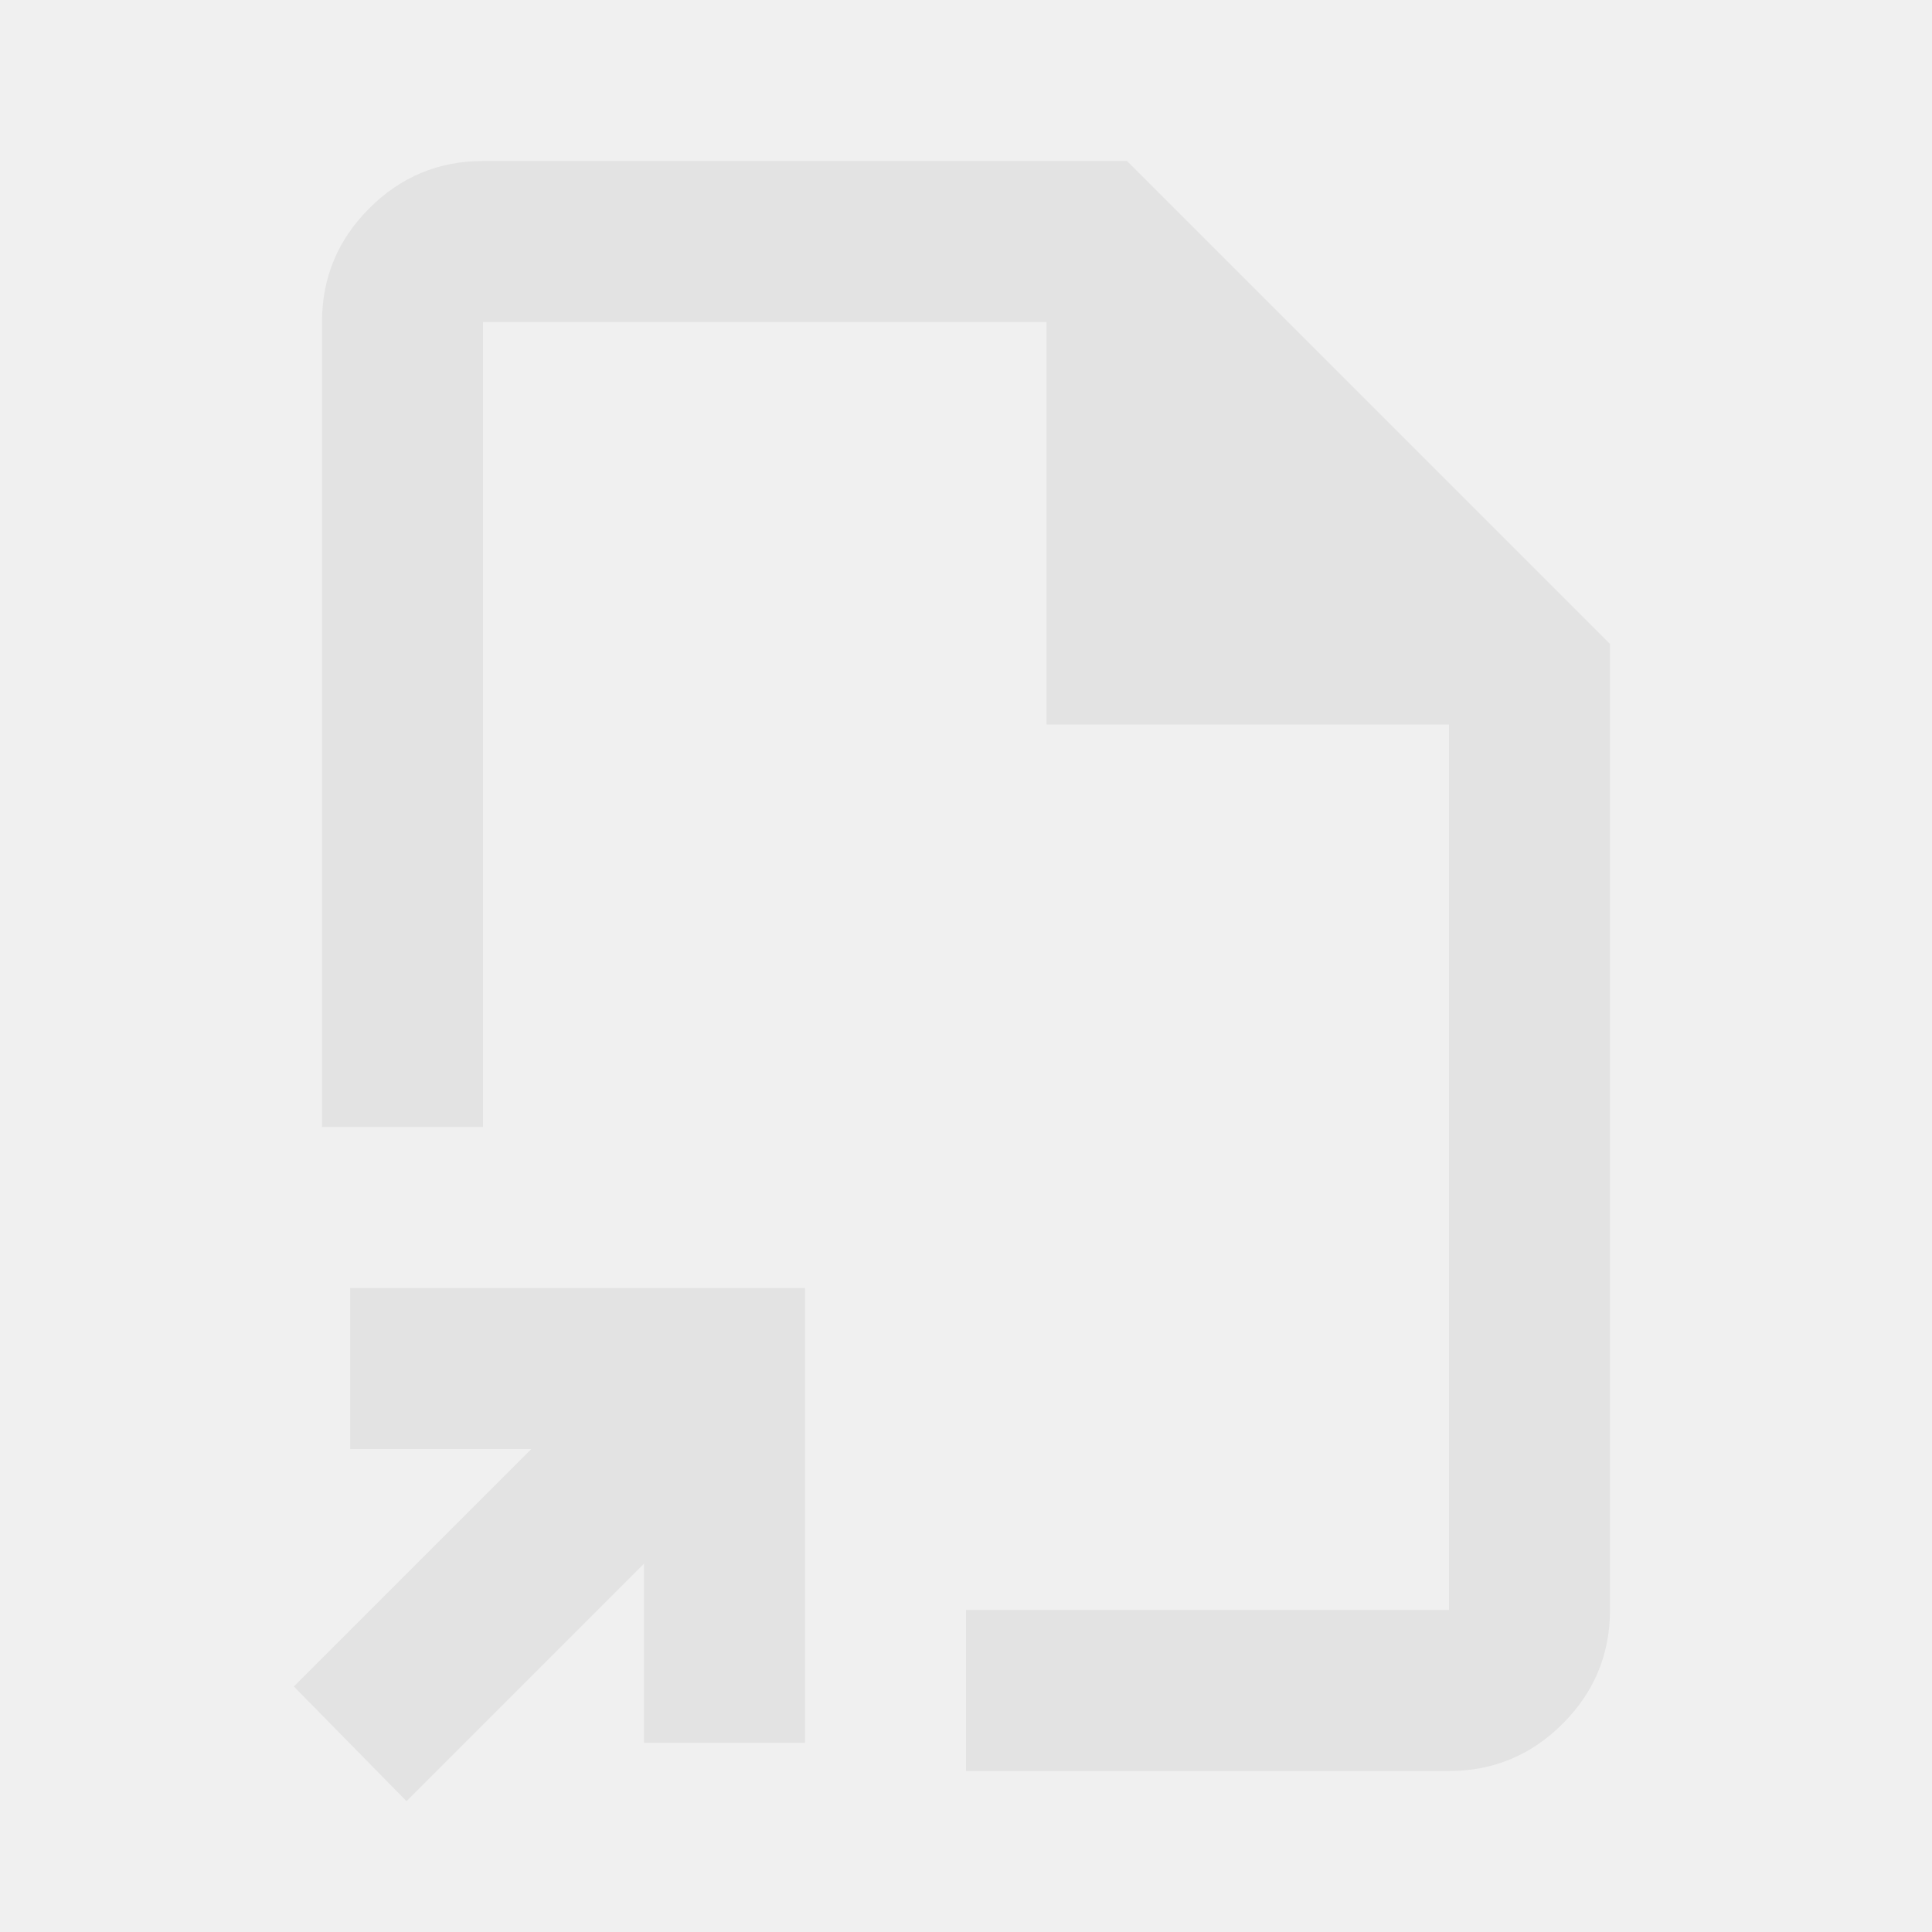
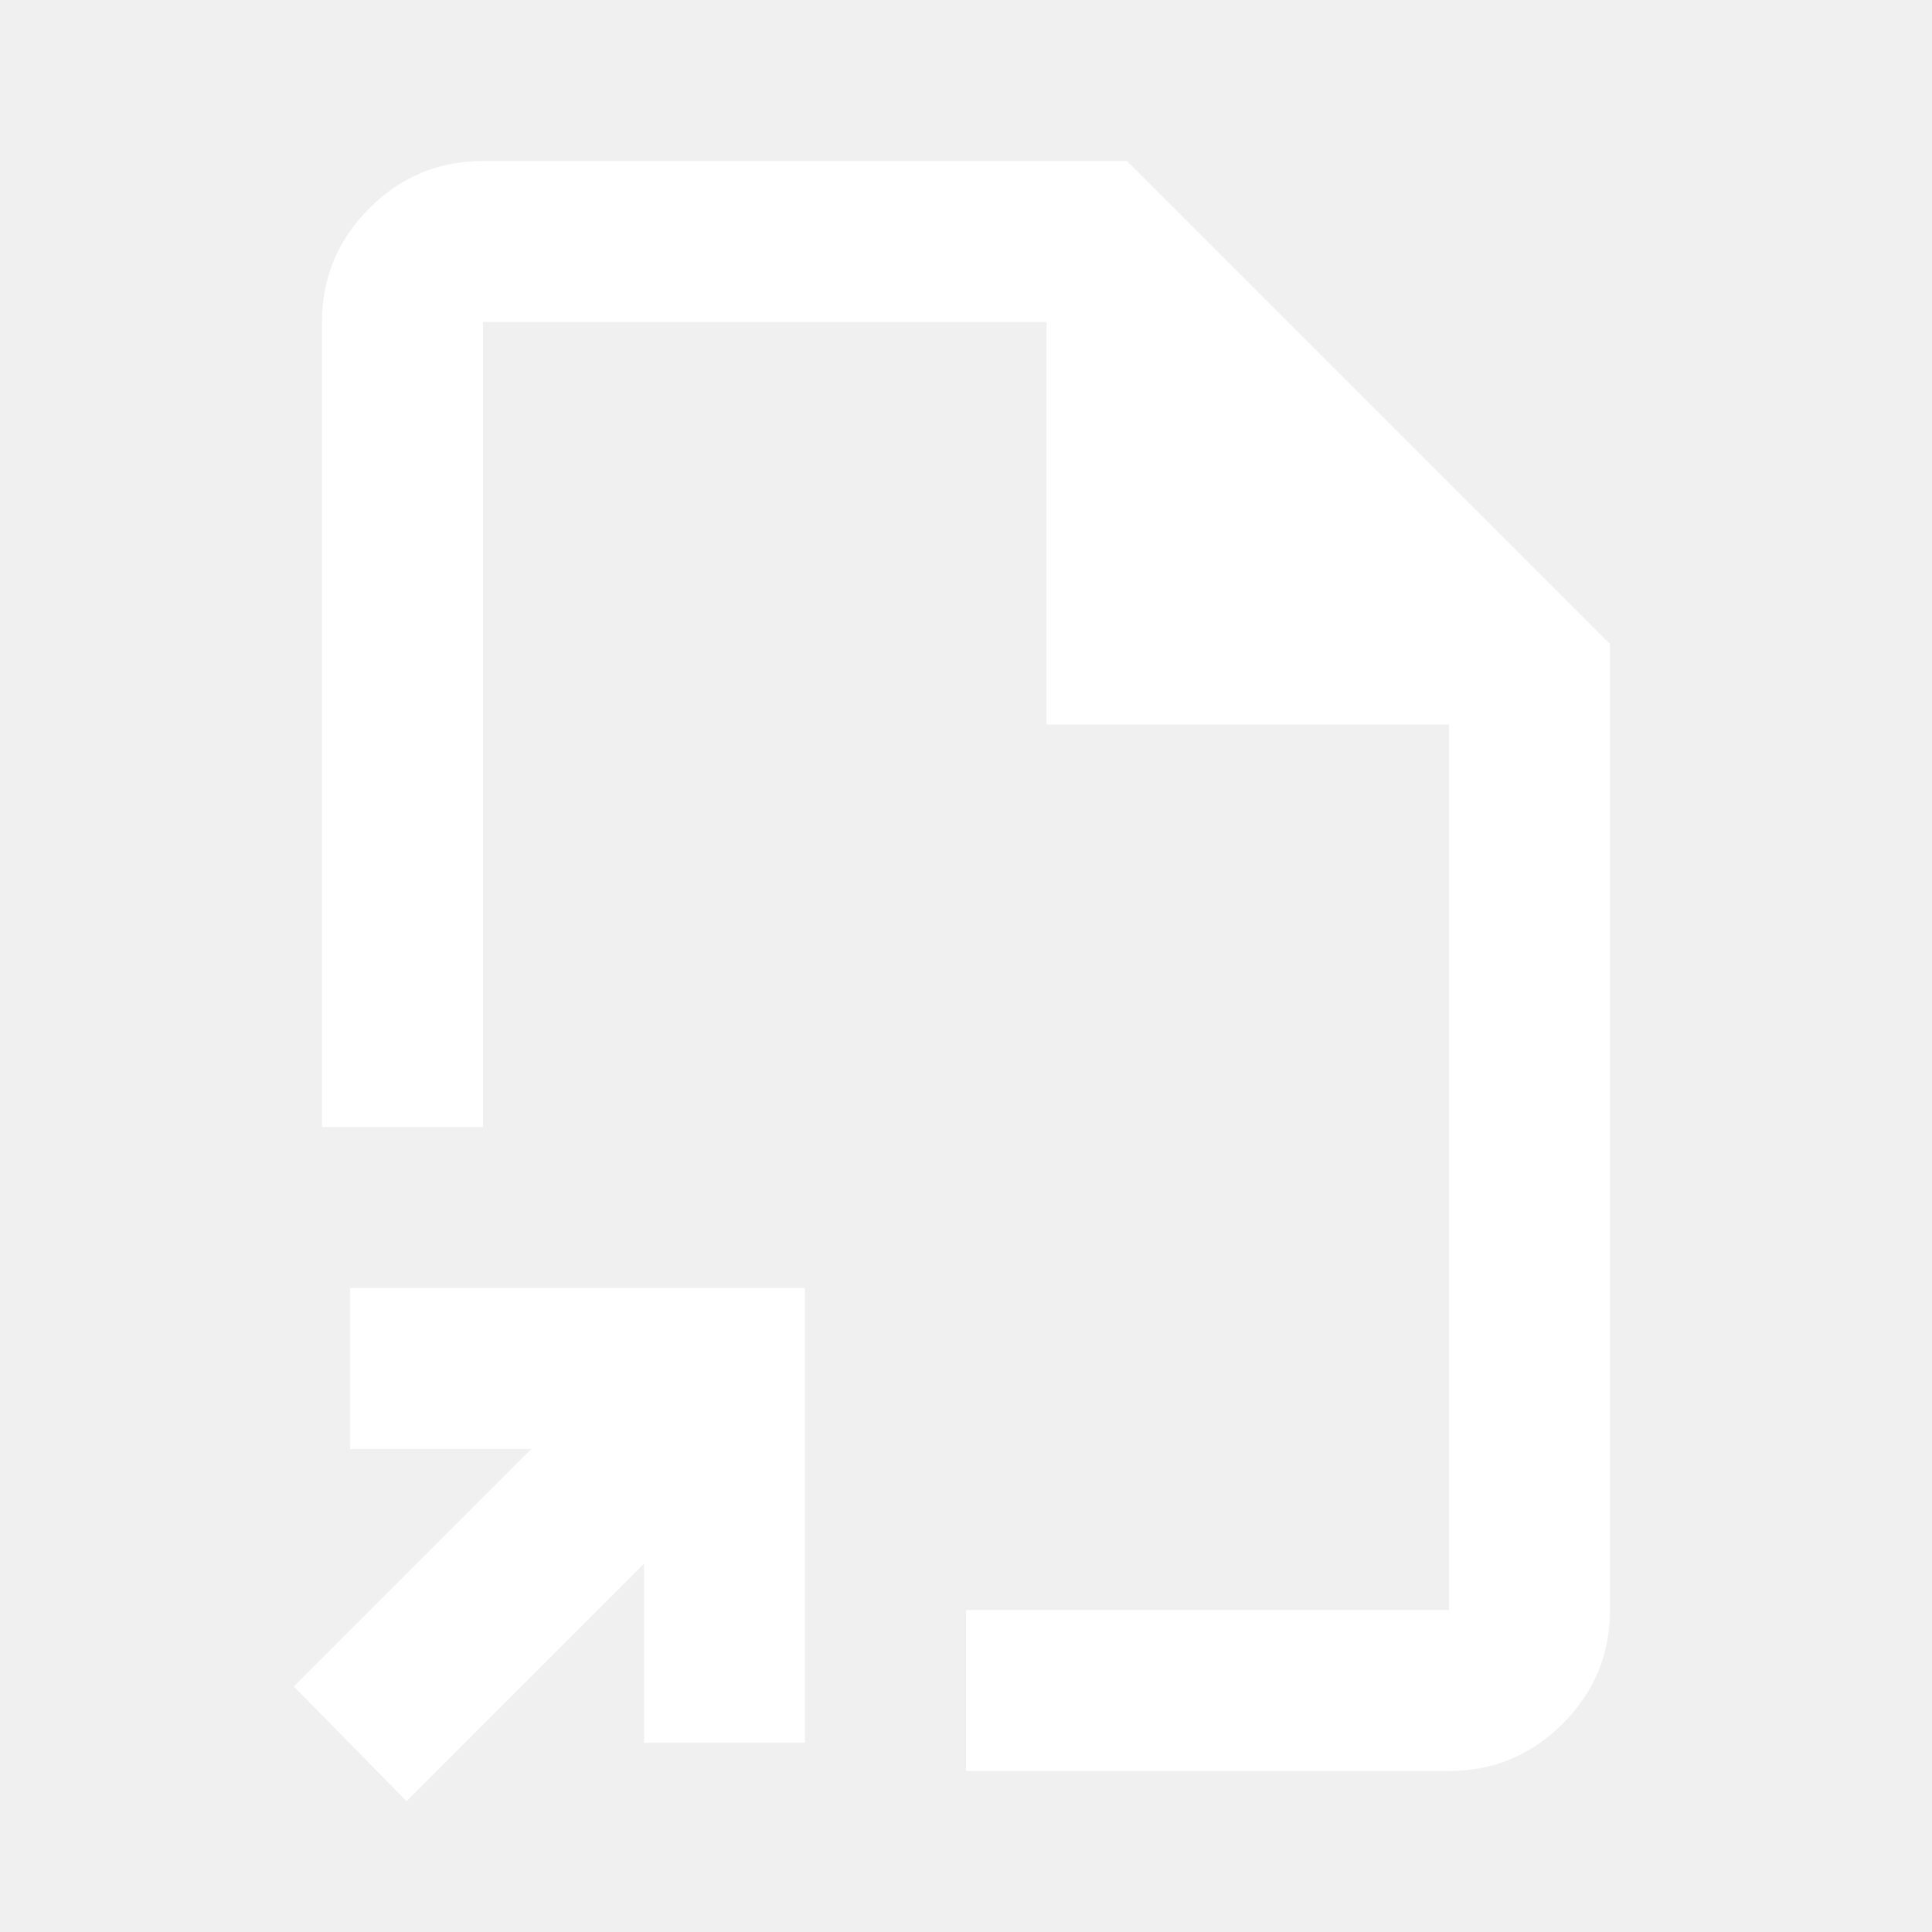
- <svg xmlns="http://www.w3.org/2000/svg" height="24px" viewBox="0 -960 960 960" width="24px" fill="#e3e3e3">
+ <svg xmlns="http://www.w3.org/2000/svg" height="24px" viewBox="0 -960 960 960" width="24px" fill="#FFFFFF">
  <path d="M480-480ZM202-65l-56-57 118-118h-90v-80h226v226h-80v-89L202-65Zm278-15v-80h240v-440H520v-200H240v400h-80v-400q0-33 23.5-56.5T240-880h320l240 240v480q0 33-23.5 56.5T720-80H480Z" />
</svg>
